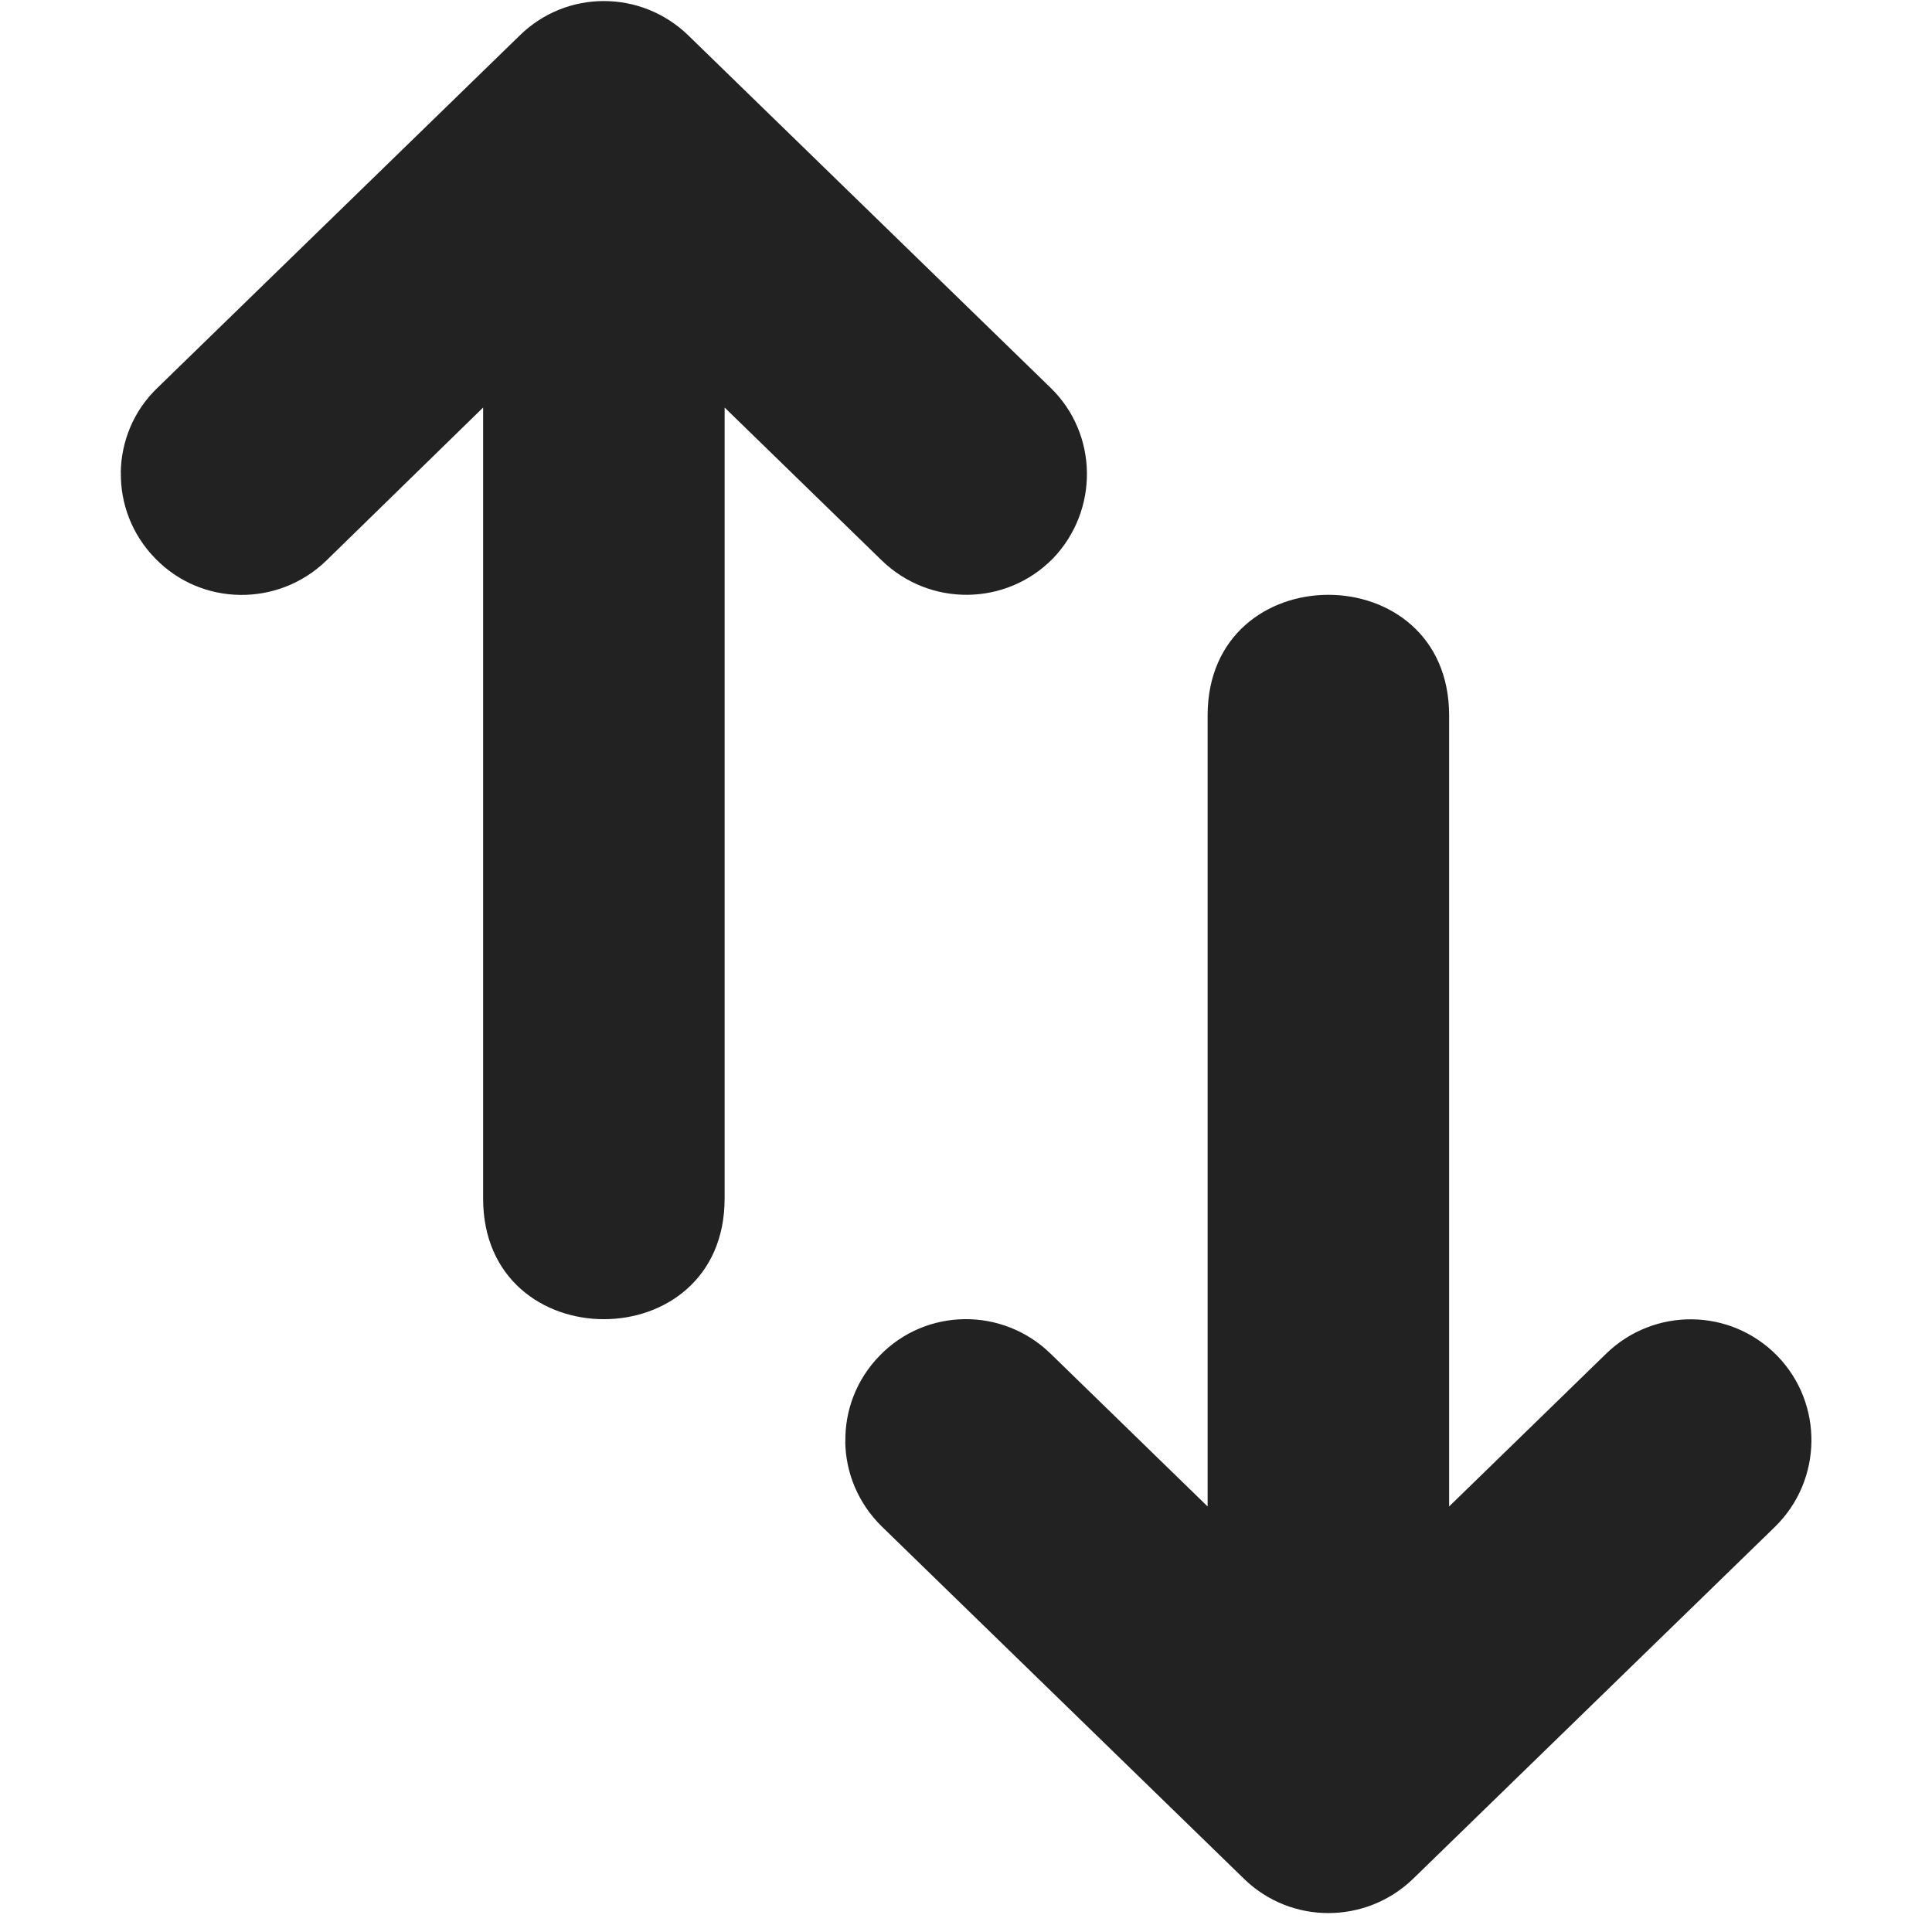
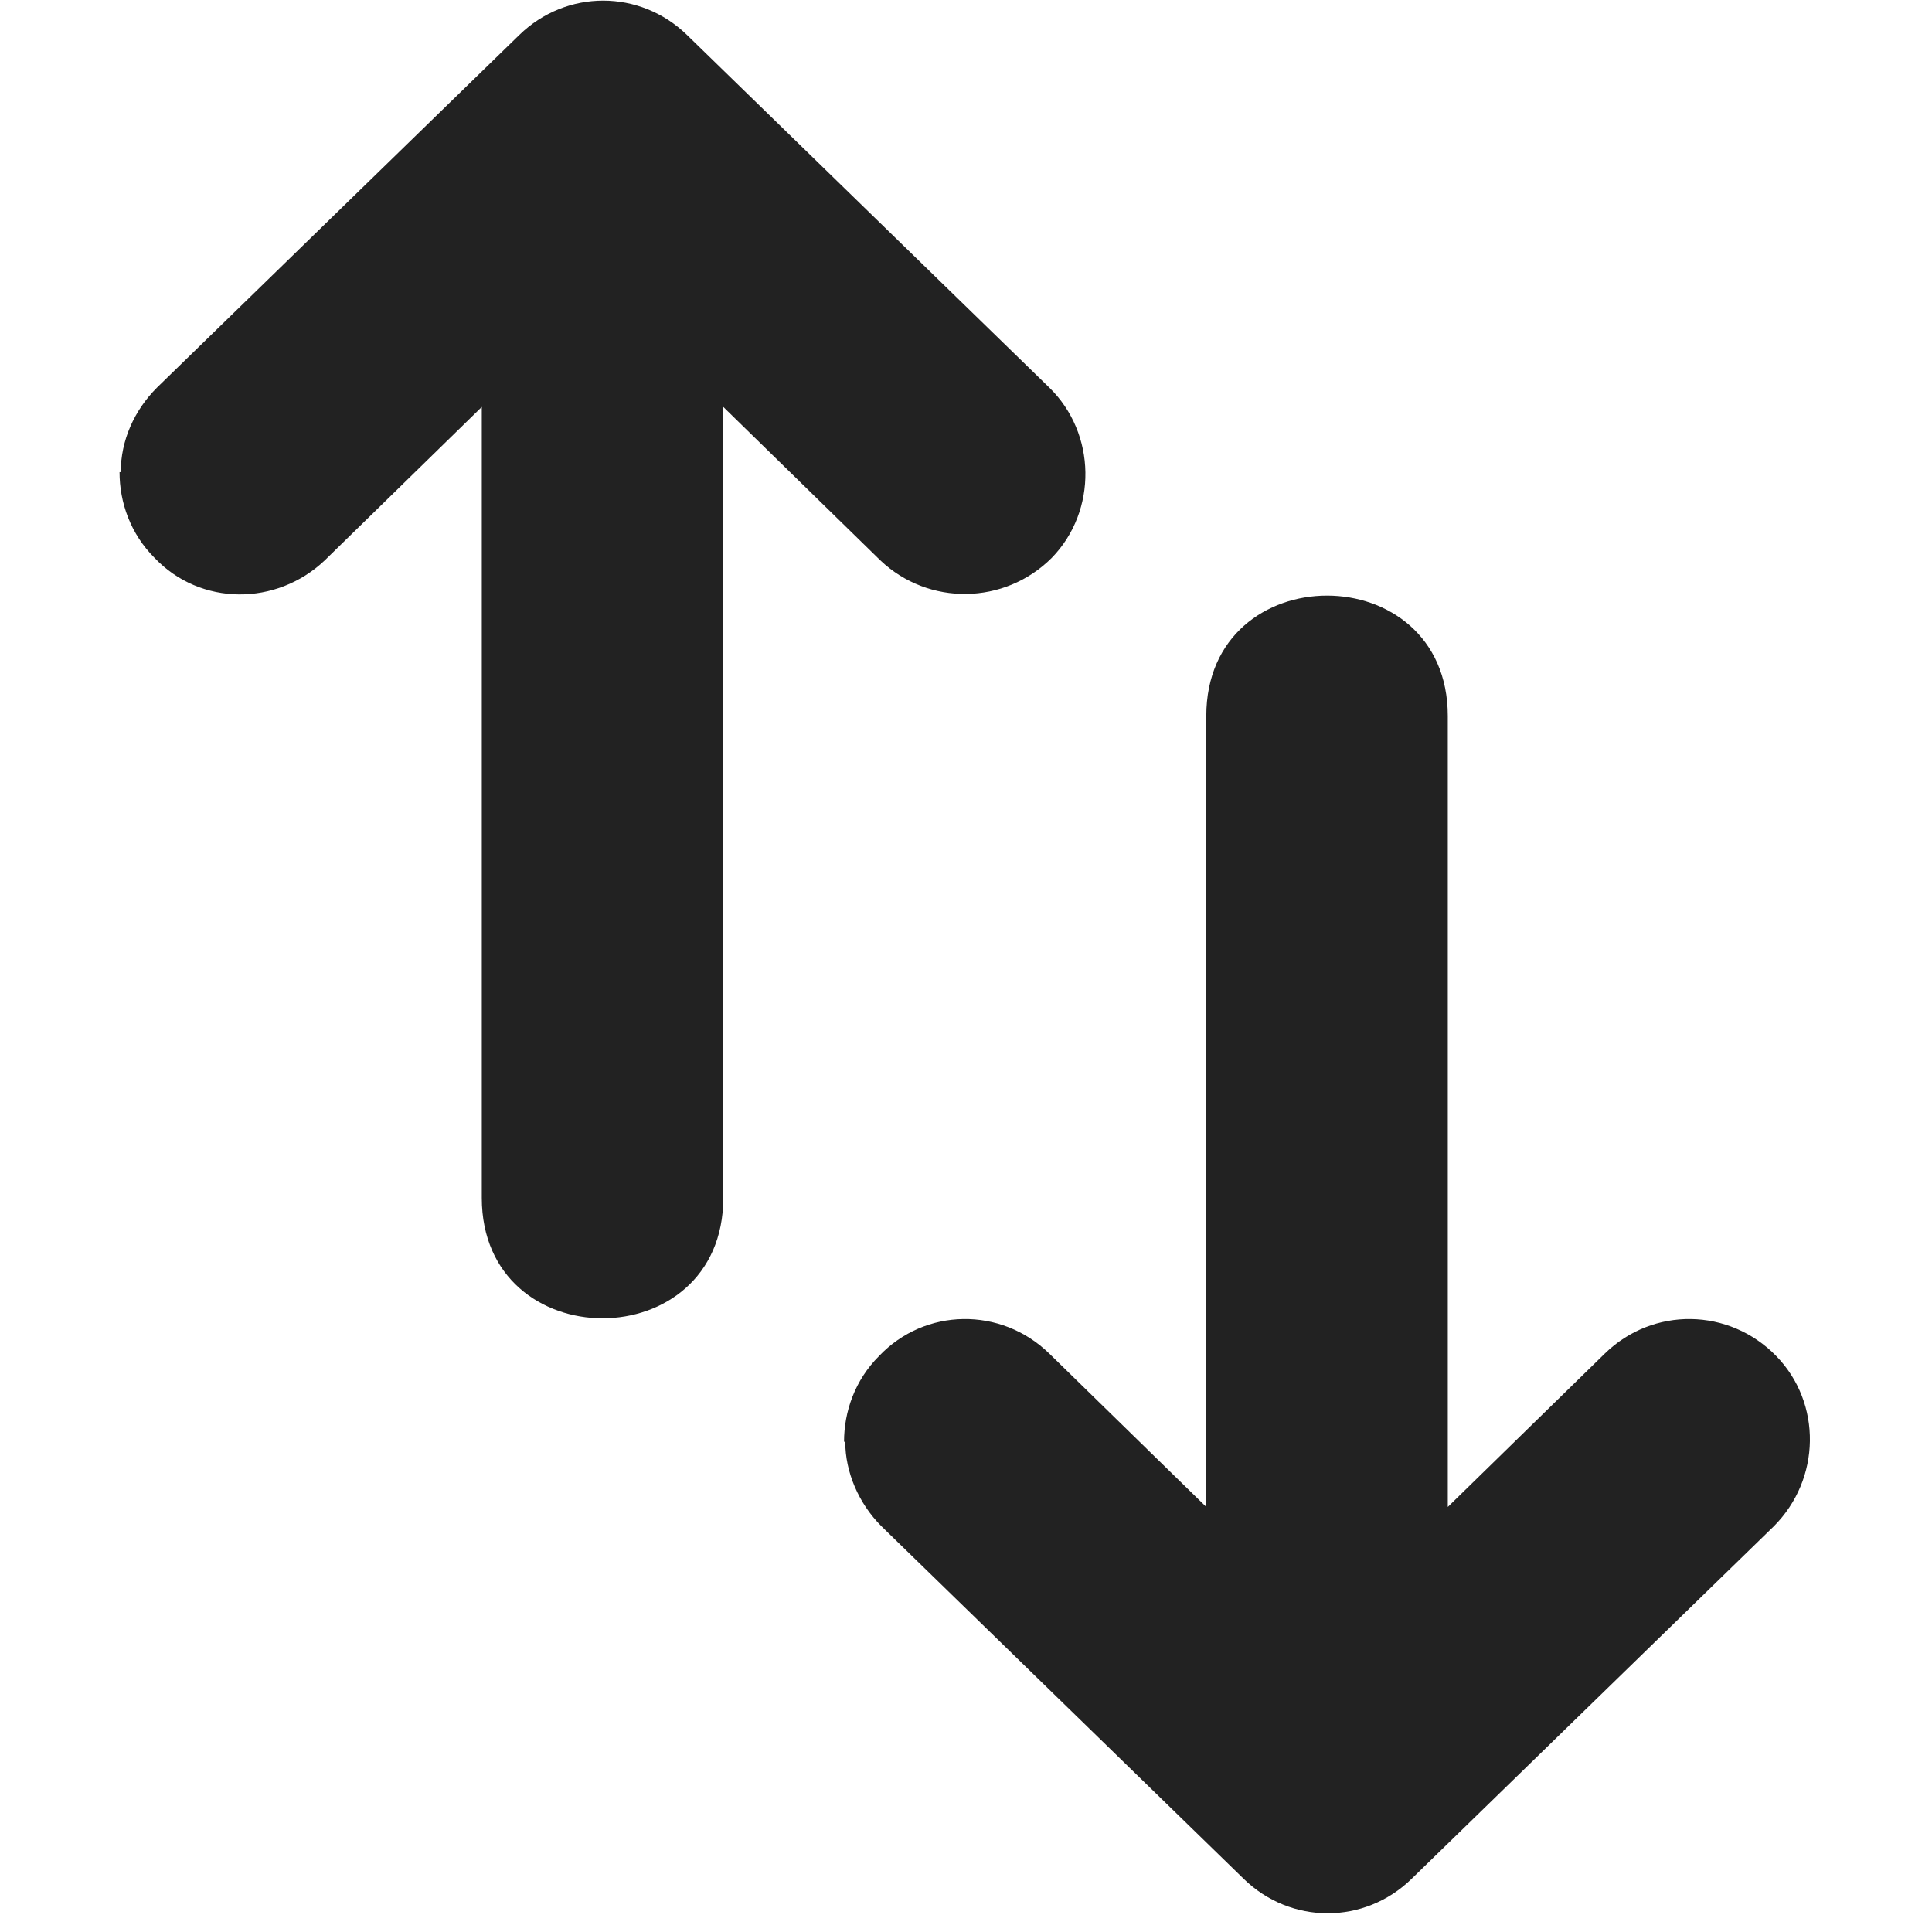
- <svg xmlns="http://www.w3.org/2000/svg" height="16px" viewBox="0 0 16 16" width="16px">
-   <g fill="#222222" fill-rule="evenodd">
-     <path d="m 1 3.914 c 0.004 -0.258 0.105 -0.512 0.305 -0.703 l 3 -2.918 c 0.387 -0.379 1.004 -0.379 1.395 0 l 3 2.918 c 0.395 0.383 0.402 1.016 0.02 1.414 c -0.387 0.395 -1.02 0.402 -1.418 0.016 l -1.301 -1.266 v 6.551 c 0 1.332 -2 1.332 -2 0 v -6.551 l -1.301 1.27 c -0.398 0.383 -1.031 0.375 -1.414 -0.02 c -0.195 -0.199 -0.289 -0.457 -0.285 -0.711 z m 0 0" />
-     <path d="m 7 11.941 c 0.004 0.254 0.105 0.508 0.305 0.703 l 3 2.918 c 0.387 0.375 1.004 0.375 1.395 0 l 3 -2.918 c 0.395 -0.387 0.402 -1.02 0.02 -1.414 c -0.387 -0.398 -1.02 -0.406 -1.418 -0.02 l -1.301 1.266 v -6.551 c 0 -1.332 -2 -1.332 -2 0 v 6.551 l -1.301 -1.266 c -0.398 -0.387 -1.031 -0.379 -1.414 0.016 c -0.195 0.199 -0.289 0.457 -0.285 0.711 z m 0 0" />
+ <svg xmlns="http://www.w3.org/2000/svg" width="16" height="16">
+   <g fill="#222222">
+     <path d="m1 3.91c0-0.26 0.11-0.51 0.3-0.7l3-2.92c0.39-0.38 1-0.38 1.39 0l3 2.92c0.39 0.38 0.4 1.02 0.02 1.41c-0.39 0.39-1.02 0.4-1.42 0.02l-1.3-1.27v6.55c0 1.33-2 1.33-2 0v-6.55l-1.3 1.27c-0.4 0.38-1.03 0.38-1.41-0.02c-0.2-0.2-0.29-0.46-0.29-0.71z" />
+     <path d="m7 11.94c0 0.25 0.11 0.51 0.3 0.7l3 2.92c0.39 0.38 1 0.38 1.39 0l3-2.92c0.39-0.39 0.4-1.02 0.02-1.41c-0.39-0.4-1.02-0.41-1.42-0.02l-1.3 1.27v-6.55c0-1.33-2-1.33-2 0v6.55l-1.3-1.27c-0.4-0.39-1.03-0.38-1.41 0.02c-0.2 0.2-0.29 0.46-0.29 0.71z" />
  </g>
</svg>
